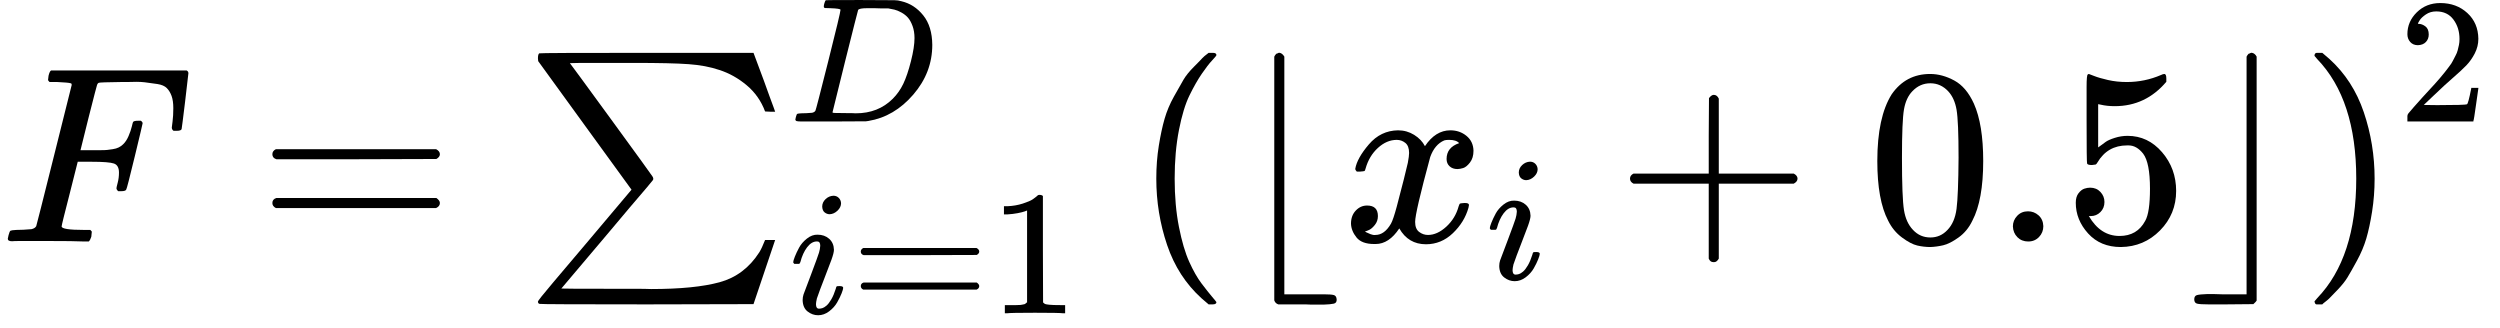
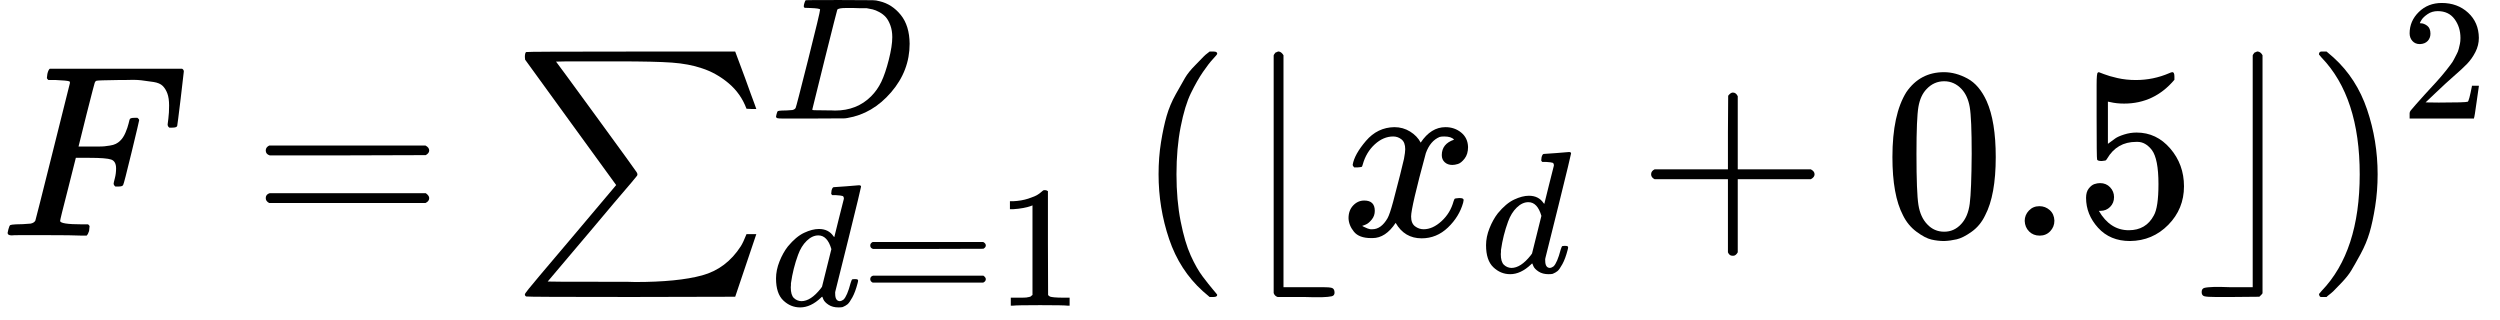
- <svg xmlns="http://www.w3.org/2000/svg" xmlns:xlink="http://www.w3.org/1999/xlink" width="22.486ex" height="2.949ex" viewBox="0 -960 9938.8 1303.3" aria-hidden="true" style="">
+ <svg xmlns="http://www.w3.org/2000/svg" xmlns:xlink="http://www.w3.org/1999/xlink" width="23.046ex" height="2.949ex" viewBox="0 -960 10186.3 1303.3" aria-hidden="true" style="">
  <defs>
-     <path id="MJX-531-TEX-I-1D439" d="M48 1Q31 1 31 11Q31 13 34 25Q38 41 42 43T65 46Q92 46 125 49Q139 52 144 61Q146 66 215 342T285 622Q285 629 281 629Q273 632 228 634H197Q191 640 191 642T193 659Q197 676 203 680H742Q749 676 749 669Q749 664 736 557T722 447Q720 440 702 440H690Q683 445 683 453Q683 454 686 477T689 530Q689 560 682 579T663 610T626 626T575 633T503 634H480Q398 633 393 631Q388 629 386 623Q385 622 352 492L320 363H375Q378 363 398 363T426 364T448 367T472 374T489 386Q502 398 511 419T524 457T529 475Q532 480 548 480H560Q567 475 567 470Q567 467 536 339T502 207Q500 200 482 200H470Q463 206 463 212Q463 215 468 234T473 274Q473 303 453 310T364 317H309L277 190Q245 66 245 60Q245 46 334 46H359Q365 40 365 39T363 19Q359 6 353 0H336Q295 2 185 2Q120 2 86 2T48 1Z" />
-     <path id="MJX-531-TEX-N-3D" d="M56 347Q56 360 70 367H707Q722 359 722 347Q722 336 708 328L390 327H72Q56 332 56 347ZM56 153Q56 168 72 173H708Q722 163 722 153Q722 140 707 133H70Q56 140 56 153Z" />
-     <path id="MJX-531-TEX-SO-2211" d="M61 748Q64 750 489 750H913L954 640Q965 609 976 579T993 533T999 516H979L959 517Q936 579 886 621T777 682Q724 700 655 705T436 710H319Q183 710 183 709Q186 706 348 484T511 259Q517 250 513 244L490 216Q466 188 420 134T330 27L149 -187Q149 -188 362 -188Q388 -188 436 -188T506 -189Q679 -189 778 -162T936 -43Q946 -27 959 6H999L913 -249L489 -250Q65 -250 62 -248Q56 -246 56 -239Q56 -234 118 -161Q186 -81 245 -11L428 206Q428 207 242 462L57 717L56 728Q56 744 61 748Z" />
-     <path id="MJX-531-TEX-I-1D437" d="M287 628Q287 635 230 637Q207 637 200 638T193 647Q193 655 197 667T204 682Q206 683 403 683Q570 682 590 682T630 676Q702 659 752 597T803 431Q803 275 696 151T444 3L430 1L236 0H125H72Q48 0 41 2T33 11Q33 13 36 25Q40 41 44 43T67 46Q94 46 127 49Q141 52 146 61Q149 65 218 339T287 628ZM703 469Q703 507 692 537T666 584T629 613T590 629T555 636Q553 636 541 636T512 636T479 637H436Q392 637 386 627Q384 623 313 339T242 52Q242 48 253 48T330 47Q335 47 349 47T373 46Q499 46 581 128Q617 164 640 212T683 339T703 469Z" />
-     <path id="MJX-531-TEX-I-1D456" d="M184 600Q184 624 203 642T247 661Q265 661 277 649T290 619Q290 596 270 577T226 557Q211 557 198 567T184 600ZM21 287Q21 295 30 318T54 369T98 420T158 442Q197 442 223 419T250 357Q250 340 236 301T196 196T154 83Q149 61 149 51Q149 26 166 26Q175 26 185 29T208 43T235 78T260 137Q263 149 265 151T282 153Q302 153 302 143Q302 135 293 112T268 61T223 11T161 -11Q129 -11 102 10T74 74Q74 91 79 106T122 220Q160 321 166 341T173 380Q173 404 156 404H154Q124 404 99 371T61 287Q60 286 59 284T58 281T56 279T53 278T49 278T41 278H27Q21 284 21 287Z" />
-     <path id="MJX-531-TEX-N-31" d="M213 578L200 573Q186 568 160 563T102 556H83V602H102Q149 604 189 617T245 641T273 663Q275 666 285 666Q294 666 302 660V361L303 61Q310 54 315 52T339 48T401 46H427V0H416Q395 3 257 3Q121 3 100 0H88V46H114Q136 46 152 46T177 47T193 50T201 52T207 57T213 61V578Z" />
-     <path id="MJX-531-TEX-N-28" d="M94 250Q94 319 104 381T127 488T164 576T202 643T244 695T277 729T302 750H315H319Q333 750 333 741Q333 738 316 720T275 667T226 581T184 443T167 250T184 58T225 -81T274 -167T316 -220T333 -241Q333 -250 318 -250H315H302L274 -226Q180 -141 137 -14T94 250Z" />
-     <path id="MJX-531-TEX-N-230A" d="M174 734Q174 735 175 737T177 740T180 744T184 747T189 749T196 750Q206 748 214 735V-210H310H373Q401 -210 411 -213T422 -230T411 -247T369 -251Q362 -251 338 -251T298 -250H190Q178 -246 174 -234V734Z" />
-     <path id="MJX-531-TEX-I-1D465" d="M52 289Q59 331 106 386T222 442Q257 442 286 424T329 379Q371 442 430 442Q467 442 494 420T522 361Q522 332 508 314T481 292T458 288Q439 288 427 299T415 328Q415 374 465 391Q454 404 425 404Q412 404 406 402Q368 386 350 336Q290 115 290 78Q290 50 306 38T341 26Q378 26 414 59T463 140Q466 150 469 151T485 153H489Q504 153 504 145Q504 144 502 134Q486 77 440 33T333 -11Q263 -11 227 52Q186 -10 133 -10H127Q78 -10 57 16T35 71Q35 103 54 123T99 143Q142 143 142 101Q142 81 130 66T107 46T94 41L91 40Q91 39 97 36T113 29T132 26Q168 26 194 71Q203 87 217 139T245 247T261 313Q266 340 266 352Q266 380 251 392T217 404Q177 404 142 372T93 290Q91 281 88 280T72 278H58Q52 284 52 289Z" />
-     <path id="MJX-531-TEX-N-2B" d="M56 237T56 250T70 270H369V420L370 570Q380 583 389 583Q402 583 409 568V270H707Q722 262 722 250T707 230H409V-68Q401 -82 391 -82H389H387Q375 -82 369 -68V230H70Q56 237 56 250Z" />
-     <path id="MJX-531-TEX-N-30" d="M96 585Q152 666 249 666Q297 666 345 640T423 548Q460 465 460 320Q460 165 417 83Q397 41 362 16T301 -15T250 -22Q224 -22 198 -16T137 16T82 83Q39 165 39 320Q39 494 96 585ZM321 597Q291 629 250 629Q208 629 178 597Q153 571 145 525T137 333Q137 175 145 125T181 46Q209 16 250 16Q290 16 318 46Q347 76 354 130T362 333Q362 478 354 524T321 597Z" />
-     <path id="MJX-531-TEX-N-2E" d="M78 60Q78 84 95 102T138 120Q162 120 180 104T199 61Q199 36 182 18T139 0T96 17T78 60Z" />
-     <path id="MJX-531-TEX-N-35" d="M164 157Q164 133 148 117T109 101H102Q148 22 224 22Q294 22 326 82Q345 115 345 210Q345 313 318 349Q292 382 260 382H254Q176 382 136 314Q132 307 129 306T114 304Q97 304 95 310Q93 314 93 485V614Q93 664 98 664Q100 666 102 666Q103 666 123 658T178 642T253 634Q324 634 389 662Q397 666 402 666Q410 666 410 648V635Q328 538 205 538Q174 538 149 544L139 546V374Q158 388 169 396T205 412T256 420Q337 420 393 355T449 201Q449 109 385 44T229 -22Q148 -22 99 32T50 154Q50 178 61 192T84 210T107 214Q132 214 148 197T164 157Z" />
-     <path id="MJX-531-TEX-N-230B" d="M229 734Q229 735 230 737T232 740T235 744T239 747T244 749T251 750Q262 748 269 735V-235Q266 -240 256 -249L147 -250H77Q43 -250 32 -247T21 -230T32 -213T72 -209Q79 -209 99 -209T133 -210H229V734Z" />
-     <path id="MJX-531-TEX-N-29" d="M60 749L64 750Q69 750 74 750H86L114 726Q208 641 251 514T294 250Q294 182 284 119T261 12T224 -76T186 -143T145 -194T113 -227T90 -246Q87 -249 86 -250H74Q66 -250 63 -250T58 -247T55 -238Q56 -237 66 -225Q221 -64 221 250T66 725Q56 737 55 738Q55 746 60 749Z" />
-     <path id="MJX-531-TEX-N-32" d="M109 429Q82 429 66 447T50 491Q50 562 103 614T235 666Q326 666 387 610T449 465Q449 422 429 383T381 315T301 241Q265 210 201 149L142 93L218 92Q375 92 385 97Q392 99 409 186V189H449V186Q448 183 436 95T421 3V0H50V19V31Q50 38 56 46T86 81Q115 113 136 137Q145 147 170 174T204 211T233 244T261 278T284 308T305 340T320 369T333 401T340 431T343 464Q343 527 309 573T212 619Q179 619 154 602T119 569T109 550Q109 549 114 549Q132 549 151 535T170 489Q170 464 154 447T109 429Z" />
+     <path id="MJX-800-TEX-I-1D439" d="M48 1Q31 1 31 11Q31 13 34 25Q38 41 42 43T65 46Q92 46 125 49Q139 52 144 61Q146 66 215 342T285 622Q285 629 281 629Q273 632 228 634H197Q191 640 191 642T193 659Q197 676 203 680H742Q749 676 749 669Q749 664 736 557T722 447Q720 440 702 440H690Q683 445 683 453Q683 454 686 477T689 530Q689 560 682 579T663 610T626 626T575 633T503 634H480Q398 633 393 631Q388 629 386 623Q385 622 352 492L320 363H375Q378 363 398 363T426 364T448 367T472 374T489 386Q502 398 511 419T524 457T529 475Q532 480 548 480H560Q567 475 567 470Q567 467 536 339T502 207Q500 200 482 200H470Q463 206 463 212Q463 215 468 234T473 274Q473 303 453 310T364 317H309L277 190Q245 66 245 60Q245 46 334 46H359Q365 40 365 39T363 19Q359 6 353 0H336Q295 2 185 2Q120 2 86 2T48 1Z" />
+     <path id="MJX-800-TEX-N-3D" d="M56 347Q56 360 70 367H707Q722 359 722 347Q722 336 708 328L390 327H72Q56 332 56 347ZM56 153Q56 168 72 173H708Q722 163 722 153Q722 140 707 133H70Q56 140 56 153Z" />
+     <path id="MJX-800-TEX-SO-2211" d="M61 748Q64 750 489 750H913L954 640Q965 609 976 579T993 533T999 516H979L959 517Q936 579 886 621T777 682Q724 700 655 705T436 710H319Q183 710 183 709Q186 706 348 484T511 259Q517 250 513 244L490 216Q466 188 420 134T330 27L149 -187Q149 -188 362 -188Q388 -188 436 -188T506 -189Q679 -189 778 -162T936 -43Q946 -27 959 6H999L913 -249L489 -250Q65 -250 62 -248Q56 -246 56 -239Q56 -234 118 -161Q186 -81 245 -11L428 206Q428 207 242 462L57 717L56 728Q56 744 61 748Z" />
+     <path id="MJX-800-TEX-I-1D437" d="M287 628Q287 635 230 637Q207 637 200 638T193 647Q193 655 197 667T204 682Q206 683 403 683Q570 682 590 682T630 676Q702 659 752 597T803 431Q803 275 696 151T444 3L430 1L236 0H125H72Q48 0 41 2T33 11Q33 13 36 25Q40 41 44 43T67 46Q94 46 127 49Q141 52 146 61Q149 65 218 339T287 628ZM703 469Q703 507 692 537T666 584T629 613T590 629T555 636Q553 636 541 636T512 636T479 637H436Q392 637 386 627Q384 623 313 339T242 52Q242 48 253 48T330 47Q335 47 349 47T373 46Q499 46 581 128Q617 164 640 212T683 339T703 469Z" />
+     <path id="MJX-800-TEX-I-1D451" d="M366 683Q367 683 438 688T511 694Q523 694 523 686Q523 679 450 384T375 83T374 68Q374 26 402 26Q411 27 422 35Q443 55 463 131Q469 151 473 152Q475 153 483 153H487H491Q506 153 506 145Q506 140 503 129Q490 79 473 48T445 8T417 -8Q409 -10 393 -10Q359 -10 336 5T306 36L300 51Q299 52 296 50Q294 48 292 46Q233 -10 172 -10Q117 -10 75 30T33 157Q33 205 53 255T101 341Q148 398 195 420T280 442Q336 442 364 400Q369 394 369 396Q370 400 396 505T424 616Q424 629 417 632T378 637H357Q351 643 351 645T353 664Q358 683 366 683ZM352 326Q329 405 277 405Q242 405 210 374T160 293Q131 214 119 129Q119 126 119 118T118 106Q118 61 136 44T179 26Q233 26 290 98L298 109L352 326Z" />
+     <path id="MJX-800-TEX-N-31" d="M213 578L200 573Q186 568 160 563T102 556H83V602H102Q149 604 189 617T245 641T273 663Q275 666 285 666Q294 666 302 660V361L303 61Q310 54 315 52T339 48T401 46H427V0H416Q395 3 257 3Q121 3 100 0H88V46H114Q136 46 152 46T177 47T193 50T201 52T207 57T213 61V578Z" />
+     <path id="MJX-800-TEX-N-28" d="M94 250Q94 319 104 381T127 488T164 576T202 643T244 695T277 729T302 750H315H319Q333 750 333 741Q333 738 316 720T275 667T226 581T184 443T167 250T184 58T225 -81T274 -167T316 -220T333 -241Q333 -250 318 -250H315H302L274 -226Q180 -141 137 -14T94 250Z" />
+     <path id="MJX-800-TEX-N-230A" d="M174 734Q174 735 175 737T177 740T180 744T184 747T189 749T196 750Q206 748 214 735V-210H310H373Q401 -210 411 -213T422 -230T411 -247T369 -251Q362 -251 338 -251T298 -250H190Q178 -246 174 -234V734Z" />
+     <path id="MJX-800-TEX-I-1D465" d="M52 289Q59 331 106 386T222 442Q257 442 286 424T329 379Q371 442 430 442Q467 442 494 420T522 361Q522 332 508 314T481 292T458 288Q439 288 427 299T415 328Q415 374 465 391Q454 404 425 404Q412 404 406 402Q368 386 350 336Q290 115 290 78Q290 50 306 38T341 26Q378 26 414 59T463 140Q466 150 469 151T485 153H489Q504 153 504 145Q504 144 502 134Q486 77 440 33T333 -11Q263 -11 227 52Q186 -10 133 -10H127Q78 -10 57 16T35 71Q35 103 54 123T99 143Q142 143 142 101Q142 81 130 66T107 46T94 41L91 40Q91 39 97 36T113 29T132 26Q168 26 194 71Q203 87 217 139T245 247T261 313Q266 340 266 352Q266 380 251 392T217 404Q177 404 142 372T93 290Q91 281 88 280T72 278H58Q52 284 52 289Z" />
+     <path id="MJX-800-TEX-N-2B" d="M56 237T56 250T70 270H369V420L370 570Q380 583 389 583Q402 583 409 568V270H707Q722 262 722 250T707 230H409V-68Q401 -82 391 -82H389H387Q375 -82 369 -68V230H70Q56 237 56 250Z" />
+     <path id="MJX-800-TEX-N-30" d="M96 585Q152 666 249 666Q297 666 345 640T423 548Q460 465 460 320Q460 165 417 83Q397 41 362 16T301 -15T250 -22Q224 -22 198 -16T137 16T82 83Q39 165 39 320Q39 494 96 585ZM321 597Q291 629 250 629Q208 629 178 597Q153 571 145 525T137 333Q137 175 145 125T181 46Q209 16 250 16Q290 16 318 46Q347 76 354 130T362 333Q362 478 354 524T321 597Z" />
+     <path id="MJX-800-TEX-N-2E" d="M78 60Q78 84 95 102T138 120Q162 120 180 104T199 61Q199 36 182 18T139 0T96 17T78 60Z" />
+     <path id="MJX-800-TEX-N-35" d="M164 157Q164 133 148 117T109 101H102Q148 22 224 22Q294 22 326 82Q345 115 345 210Q345 313 318 349Q292 382 260 382H254Q176 382 136 314Q132 307 129 306T114 304Q97 304 95 310Q93 314 93 485V614Q93 664 98 664Q100 666 102 666Q103 666 123 658T178 642T253 634Q324 634 389 662Q397 666 402 666Q410 666 410 648V635Q328 538 205 538Q174 538 149 544L139 546V374Q158 388 169 396T205 412T256 420Q337 420 393 355T449 201Q449 109 385 44T229 -22Q148 -22 99 32T50 154Q50 178 61 192T84 210T107 214Q132 214 148 197T164 157Z" />
+     <path id="MJX-800-TEX-N-230B" d="M229 734Q229 735 230 737T232 740T235 744T239 747T244 749T251 750Q262 748 269 735V-235Q266 -240 256 -249L147 -250H77Q43 -250 32 -247T21 -230T32 -213T72 -209Q79 -209 99 -209T133 -210H229V734Z" />
+     <path id="MJX-800-TEX-N-29" d="M60 749L64 750Q69 750 74 750H86L114 726Q208 641 251 514T294 250Q294 182 284 119T261 12T224 -76T186 -143T145 -194T113 -227T90 -246Q87 -249 86 -250H74Q66 -250 63 -250T58 -247T55 -238Q56 -237 66 -225Q221 -64 221 250T66 725Q56 737 55 738Q55 746 60 749Z" />
+     <path id="MJX-800-TEX-N-32" d="M109 429Q82 429 66 447T50 491Q50 562 103 614T235 666Q326 666 387 610T449 465Q449 422 429 383T381 315T301 241Q265 210 201 149L142 93L218 92Q375 92 385 97Q392 99 409 186V189H449V186Q448 183 436 95T421 3V0H50V19V31Q50 38 56 46T86 81Q115 113 136 137Q145 147 170 174T204 211T233 244T261 278T284 308T305 340T320 369T333 401T340 431T343 464Q343 527 309 573T212 619Q179 619 154 602T119 569T109 550Q109 549 114 549Q132 549 151 535T170 489Q170 464 154 447T109 429Z" />
  </defs>
  <g stroke="currentColor" fill="currentColor" stroke-width="0" transform="matrix(1 0 0 -1 0 0)">
    <g data-mml-node="math">
      <g data-mml-node="mi">
-         <use xlink:href="#MJX-531-TEX-I-1D439" />
+         <use xlink:href="#MJX-800-TEX-I-1D439" />
      </g>
      <g data-mml-node="mo" transform="translate(1026.8, 0)">
-         <use xlink:href="#MJX-531-TEX-N-3D" />
+         <use xlink:href="#MJX-800-TEX-N-3D" />
      </g>
      <g data-mml-node="mstyle" transform="translate(2082.6, 0)">
        <g data-mml-node="munderover">
          <g data-mml-node="mo">
-             <use xlink:href="#MJX-531-TEX-SO-2211" />
+             <use xlink:href="#MJX-800-TEX-SO-2211" />
          </g>
          <g data-mml-node="TeXAtom" transform="translate(1056, 477.1) scale(0.707)" data-mjx-texclass="ORD">
            <g data-mml-node="mi">
-               <use xlink:href="#MJX-531-TEX-I-1D437" />
+               <use xlink:href="#MJX-800-TEX-I-1D437" />
            </g>
          </g>
          <g data-mml-node="TeXAtom" transform="translate(1056, -285.4) scale(0.707)" data-mjx-texclass="ORD">
            <g data-mml-node="mi">
-               <use xlink:href="#MJX-531-TEX-I-1D456" />
+               <use xlink:href="#MJX-800-TEX-I-1D451" />
            </g>
-             <g data-mml-node="mo" transform="translate(345, 0)">
-               <use xlink:href="#MJX-531-TEX-N-3D" />
+             <g data-mml-node="mo" transform="translate(520, 0)">
+               <use xlink:href="#MJX-800-TEX-N-3D" />
            </g>
-             <g data-mml-node="mn" transform="translate(1123, 0)">
-               <use xlink:href="#MJX-531-TEX-N-31" />
+             <g data-mml-node="mn" transform="translate(1298, 0)">
+               <use xlink:href="#MJX-800-TEX-N-31" />
            </g>
          </g>
        </g>
-         <g data-mml-node="msup" transform="translate(2420.3, 0)">
+         <g data-mml-node="msup" transform="translate(2544, 0)">
          <g data-mml-node="mrow">
            <g data-mml-node="mo">
-               <use xlink:href="#MJX-531-TEX-N-28" />
+               <use xlink:href="#MJX-800-TEX-N-28" />
            </g>
            <g data-mml-node="mrow" transform="translate(389, 0)">
              <g data-mml-node="mo">
-                 <use xlink:href="#MJX-531-TEX-N-230A" />
+                 <use xlink:href="#MJX-800-TEX-N-230A" />
              </g>
              <g data-mml-node="msub" transform="translate(444, 0)">
                <g data-mml-node="mi">
-                   <use xlink:href="#MJX-531-TEX-I-1D465" />
+                   <use xlink:href="#MJX-800-TEX-I-1D465" />
                </g>
                <g data-mml-node="mi" transform="translate(572, -150) scale(0.707)">
-                   <use xlink:href="#MJX-531-TEX-I-1D456" />
+                   <use xlink:href="#MJX-800-TEX-I-1D451" />
                </g>
              </g>
-               <g data-mml-node="mo" transform="translate(1532.2, 0)">
-                 <use xlink:href="#MJX-531-TEX-N-2B" />
+               <g data-mml-node="mo" transform="translate(1655.9, 0)">
+                 <use xlink:href="#MJX-800-TEX-N-2B" />
              </g>
-               <g data-mml-node="mn" transform="translate(2532.4, 0)">
-                 <use xlink:href="#MJX-531-TEX-N-30" />
-                 <use xlink:href="#MJX-531-TEX-N-2E" transform="translate(500, 0)" />
-                 <use xlink:href="#MJX-531-TEX-N-35" transform="translate(778, 0)" />
+               <g data-mml-node="mn" transform="translate(2656.1, 0)">
+                 <use xlink:href="#MJX-800-TEX-N-30" />
+                 <use xlink:href="#MJX-800-TEX-N-2E" transform="translate(500, 0)" />
+                 <use xlink:href="#MJX-800-TEX-N-35" transform="translate(778, 0)" />
              </g>
-               <g data-mml-node="mo" transform="translate(3810.4, 0)">
-                 <use xlink:href="#MJX-531-TEX-N-230B" />
+               <g data-mml-node="mo" transform="translate(3934.1, 0)">
+                 <use xlink:href="#MJX-800-TEX-N-230B" />
              </g>
            </g>
-             <g data-mml-node="mo" transform="translate(4643.4, 0)">
-               <use xlink:href="#MJX-531-TEX-N-29" />
+             <g data-mml-node="mo" transform="translate(4767.1, 0)">
+               <use xlink:href="#MJX-800-TEX-N-29" />
            </g>
          </g>
-           <g data-mml-node="mn" transform="translate(5032.4, 477.1) scale(0.707)">
-             <use xlink:href="#MJX-531-TEX-N-32" />
+           <g data-mml-node="mn" transform="translate(5156.1, 477.1) scale(0.707)">
+             <use xlink:href="#MJX-800-TEX-N-32" />
          </g>
        </g>
      </g>
    </g>
  </g>
</svg>
